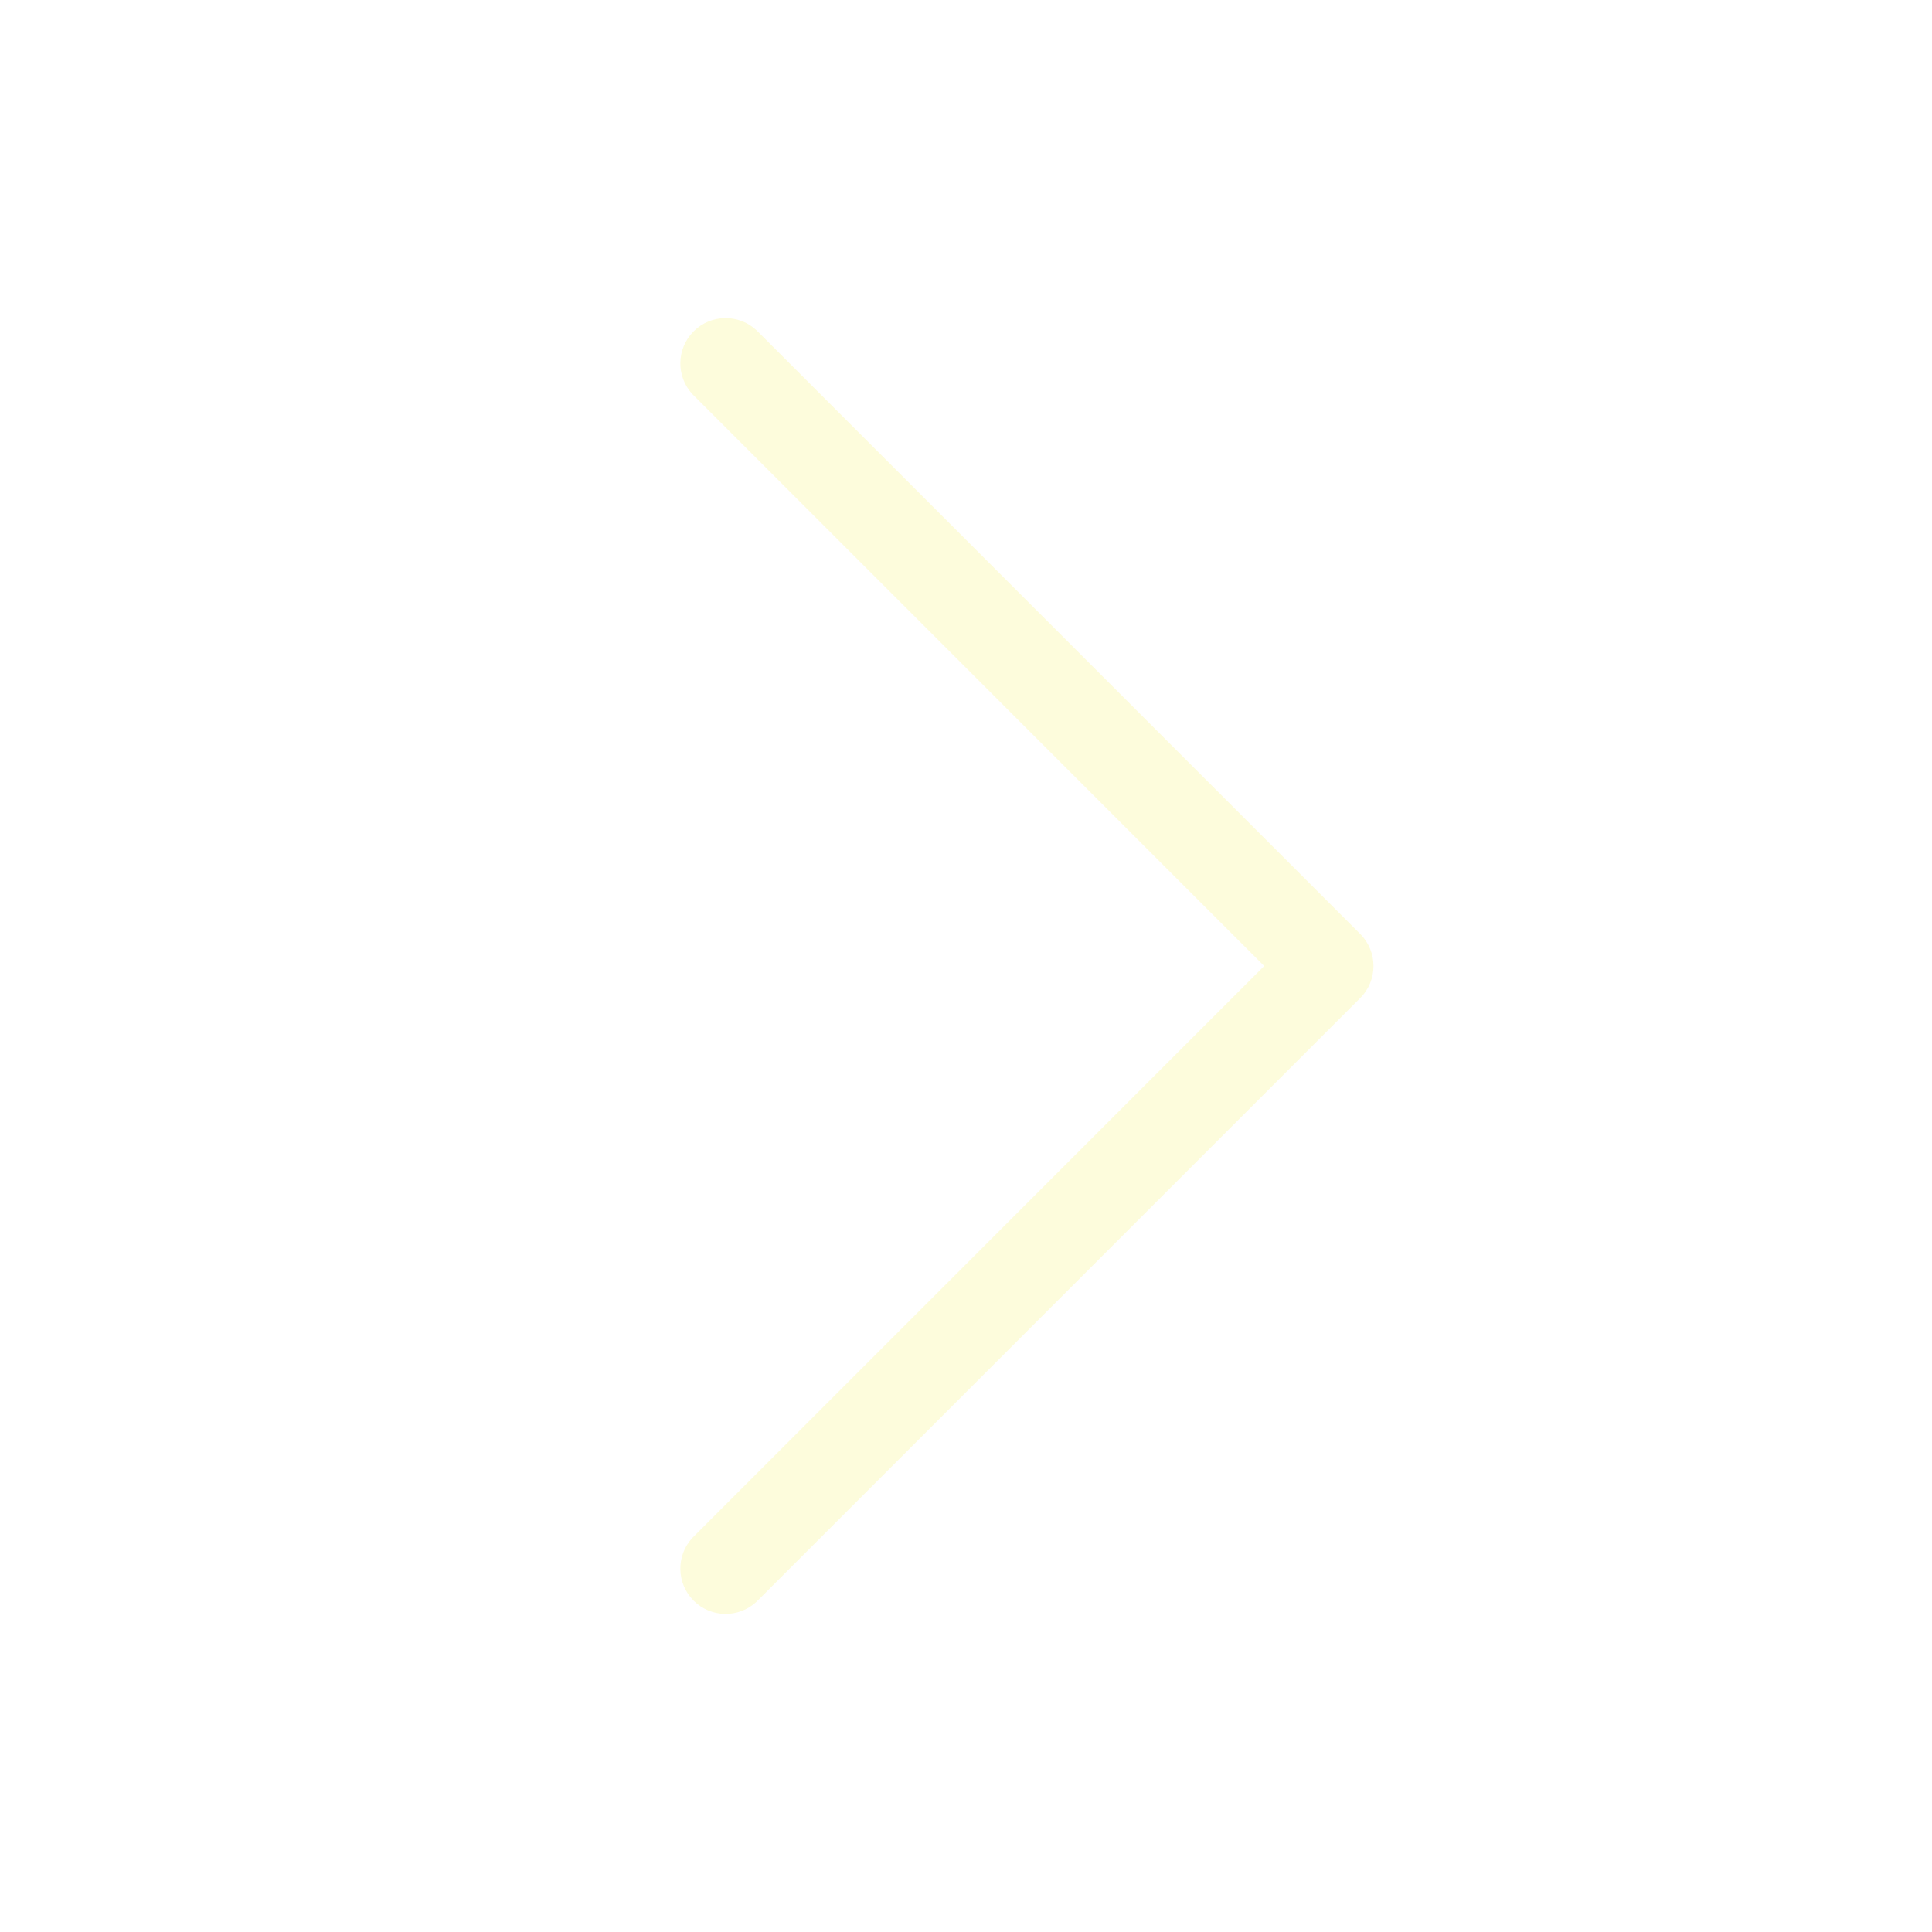
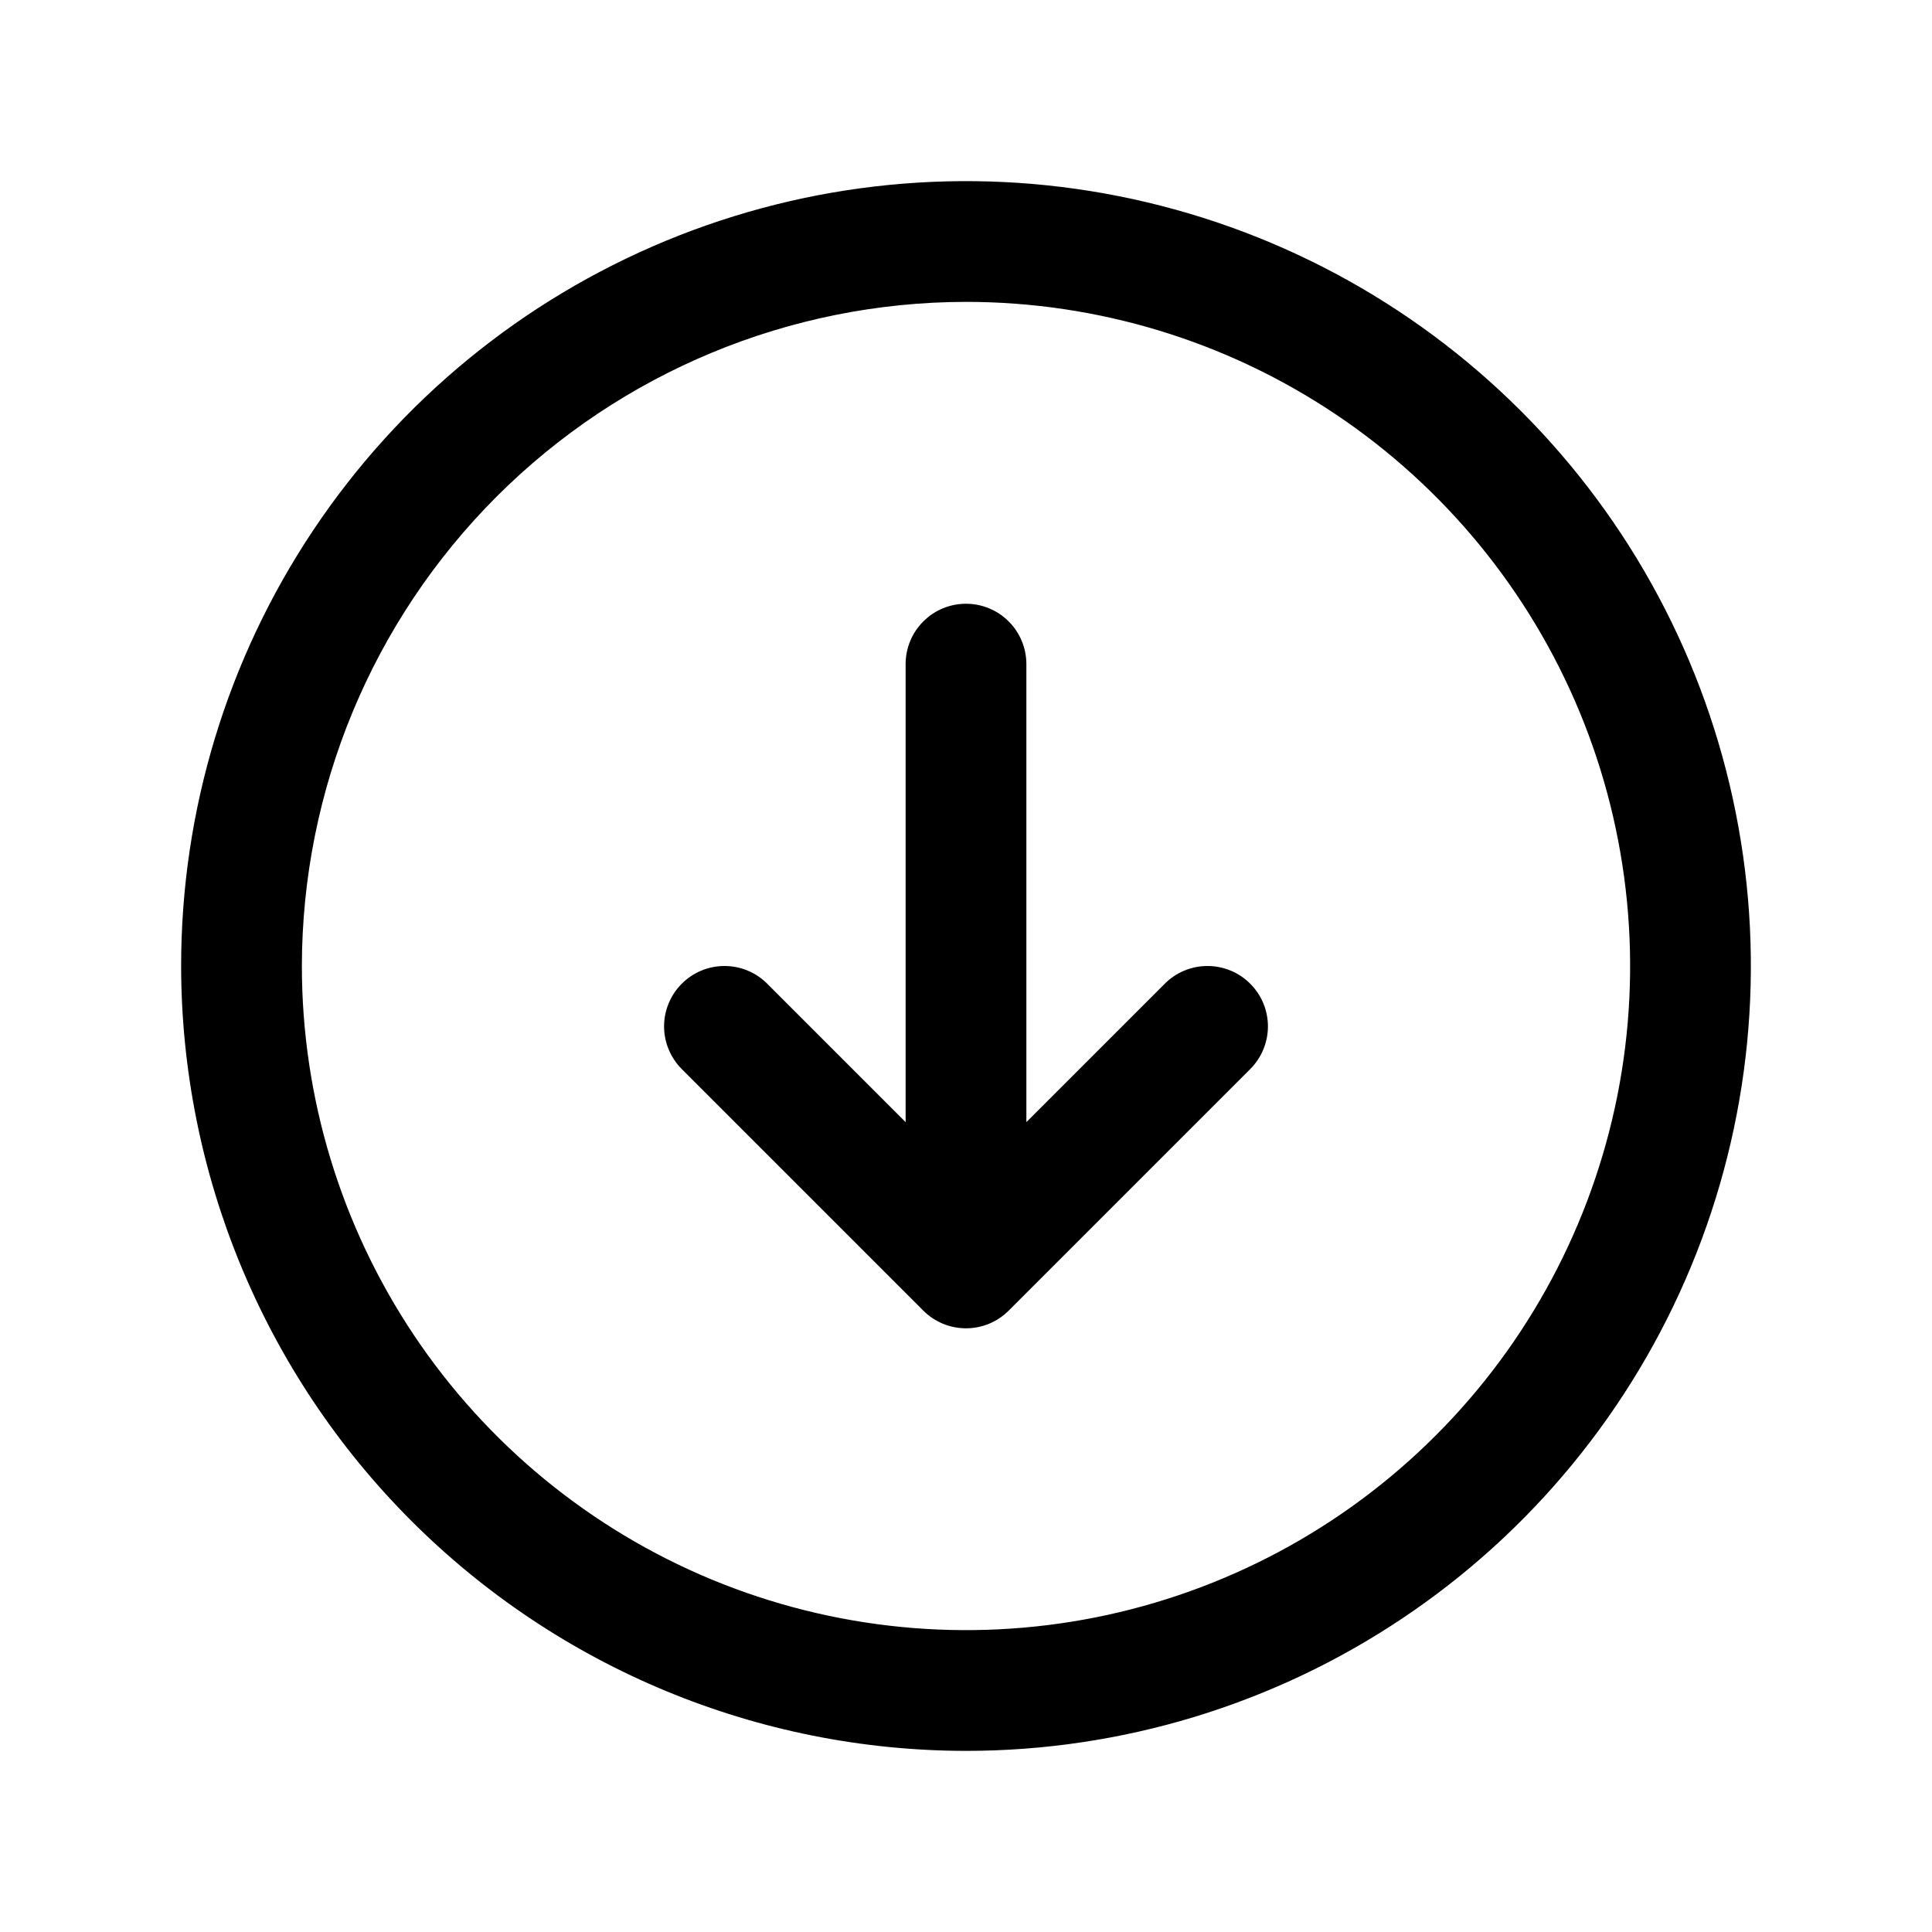
- <svg xmlns="http://www.w3.org/2000/svg" width="32" height="32" fill="#FDFCDC" viewBox="0 0 256 256">
-   <path d="M180.24,132.24l-80,80a6,6,0,0,1-8.48-8.48L167.51,128,91.76,52.24a6,6,0,0,1,8.48-8.48l80,80A6,6,0,0,1,180.24,132.24Z" />
+ <svg xmlns="http://www.w3.org/2000/svg" width="32" height="32" viewBox="0 0 32 32">
+   <path d="M16 29C18.571 29 21.085 28.238 23.222 26.809C25.36 25.381 27.026 23.35 28.01 20.975C28.994 18.6 29.252 15.986 28.75 13.464C28.249 10.942 27.011 8.626 25.192 6.808C23.374 4.99 21.058 3.752 18.536 3.25C16.014 2.748 13.401 3.006 11.025 3.99C8.65 4.974 6.619 6.64 5.191 8.778C3.762 10.915 3 13.429 3 16C3.004 19.447 4.374 22.751 6.812 25.189C9.249 27.626 12.553 28.997 16 29ZM16 5C18.176 5 20.302 5.645 22.111 6.854C23.92 8.063 25.33 9.781 26.163 11.791C26.995 13.801 27.213 16.012 26.789 18.146C26.364 20.28 25.317 22.24 23.778 23.778C22.24 25.317 20.28 26.364 18.146 26.789C16.012 27.213 13.8 26.995 11.79 26.163C9.78 25.33 8.063 23.92 6.854 22.111C5.645 20.302 5 18.176 5 16C5.003 13.084 6.163 10.288 8.225 8.226C10.288 6.163 13.084 5.003 16 5ZM11.293 17.708C11.2 17.615 11.126 17.504 11.076 17.383C11.025 17.262 10.999 17.131 10.999 17C10.999 16.869 11.025 16.739 11.076 16.617C11.126 16.496 11.2 16.386 11.293 16.293C11.385 16.2 11.496 16.126 11.617 16.076C11.739 16.025 11.869 16 12 16C12.131 16 12.261 16.025 12.383 16.076C12.504 16.126 12.615 16.2 12.707 16.293L15 18.586L15 11C15 10.735 15.105 10.48 15.293 10.293C15.48 10.105 15.735 10 16 10C16.265 10 16.52 10.105 16.707 10.293C16.895 10.48 17 10.735 17 11L17 18.586L19.293 16.293C19.48 16.105 19.735 16 20 16C20.265 16 20.52 16.105 20.707 16.293C20.895 16.48 21.001 16.735 21.001 17C21.001 17.265 20.895 17.52 20.707 17.708L16.707 21.708C16.615 21.801 16.504 21.874 16.383 21.925C16.262 21.975 16.131 22.001 16 22.001C15.869 22.001 15.739 21.975 15.617 21.925C15.496 21.874 15.385 21.801 15.293 21.708L11.293 17.708Z" />
</svg>
